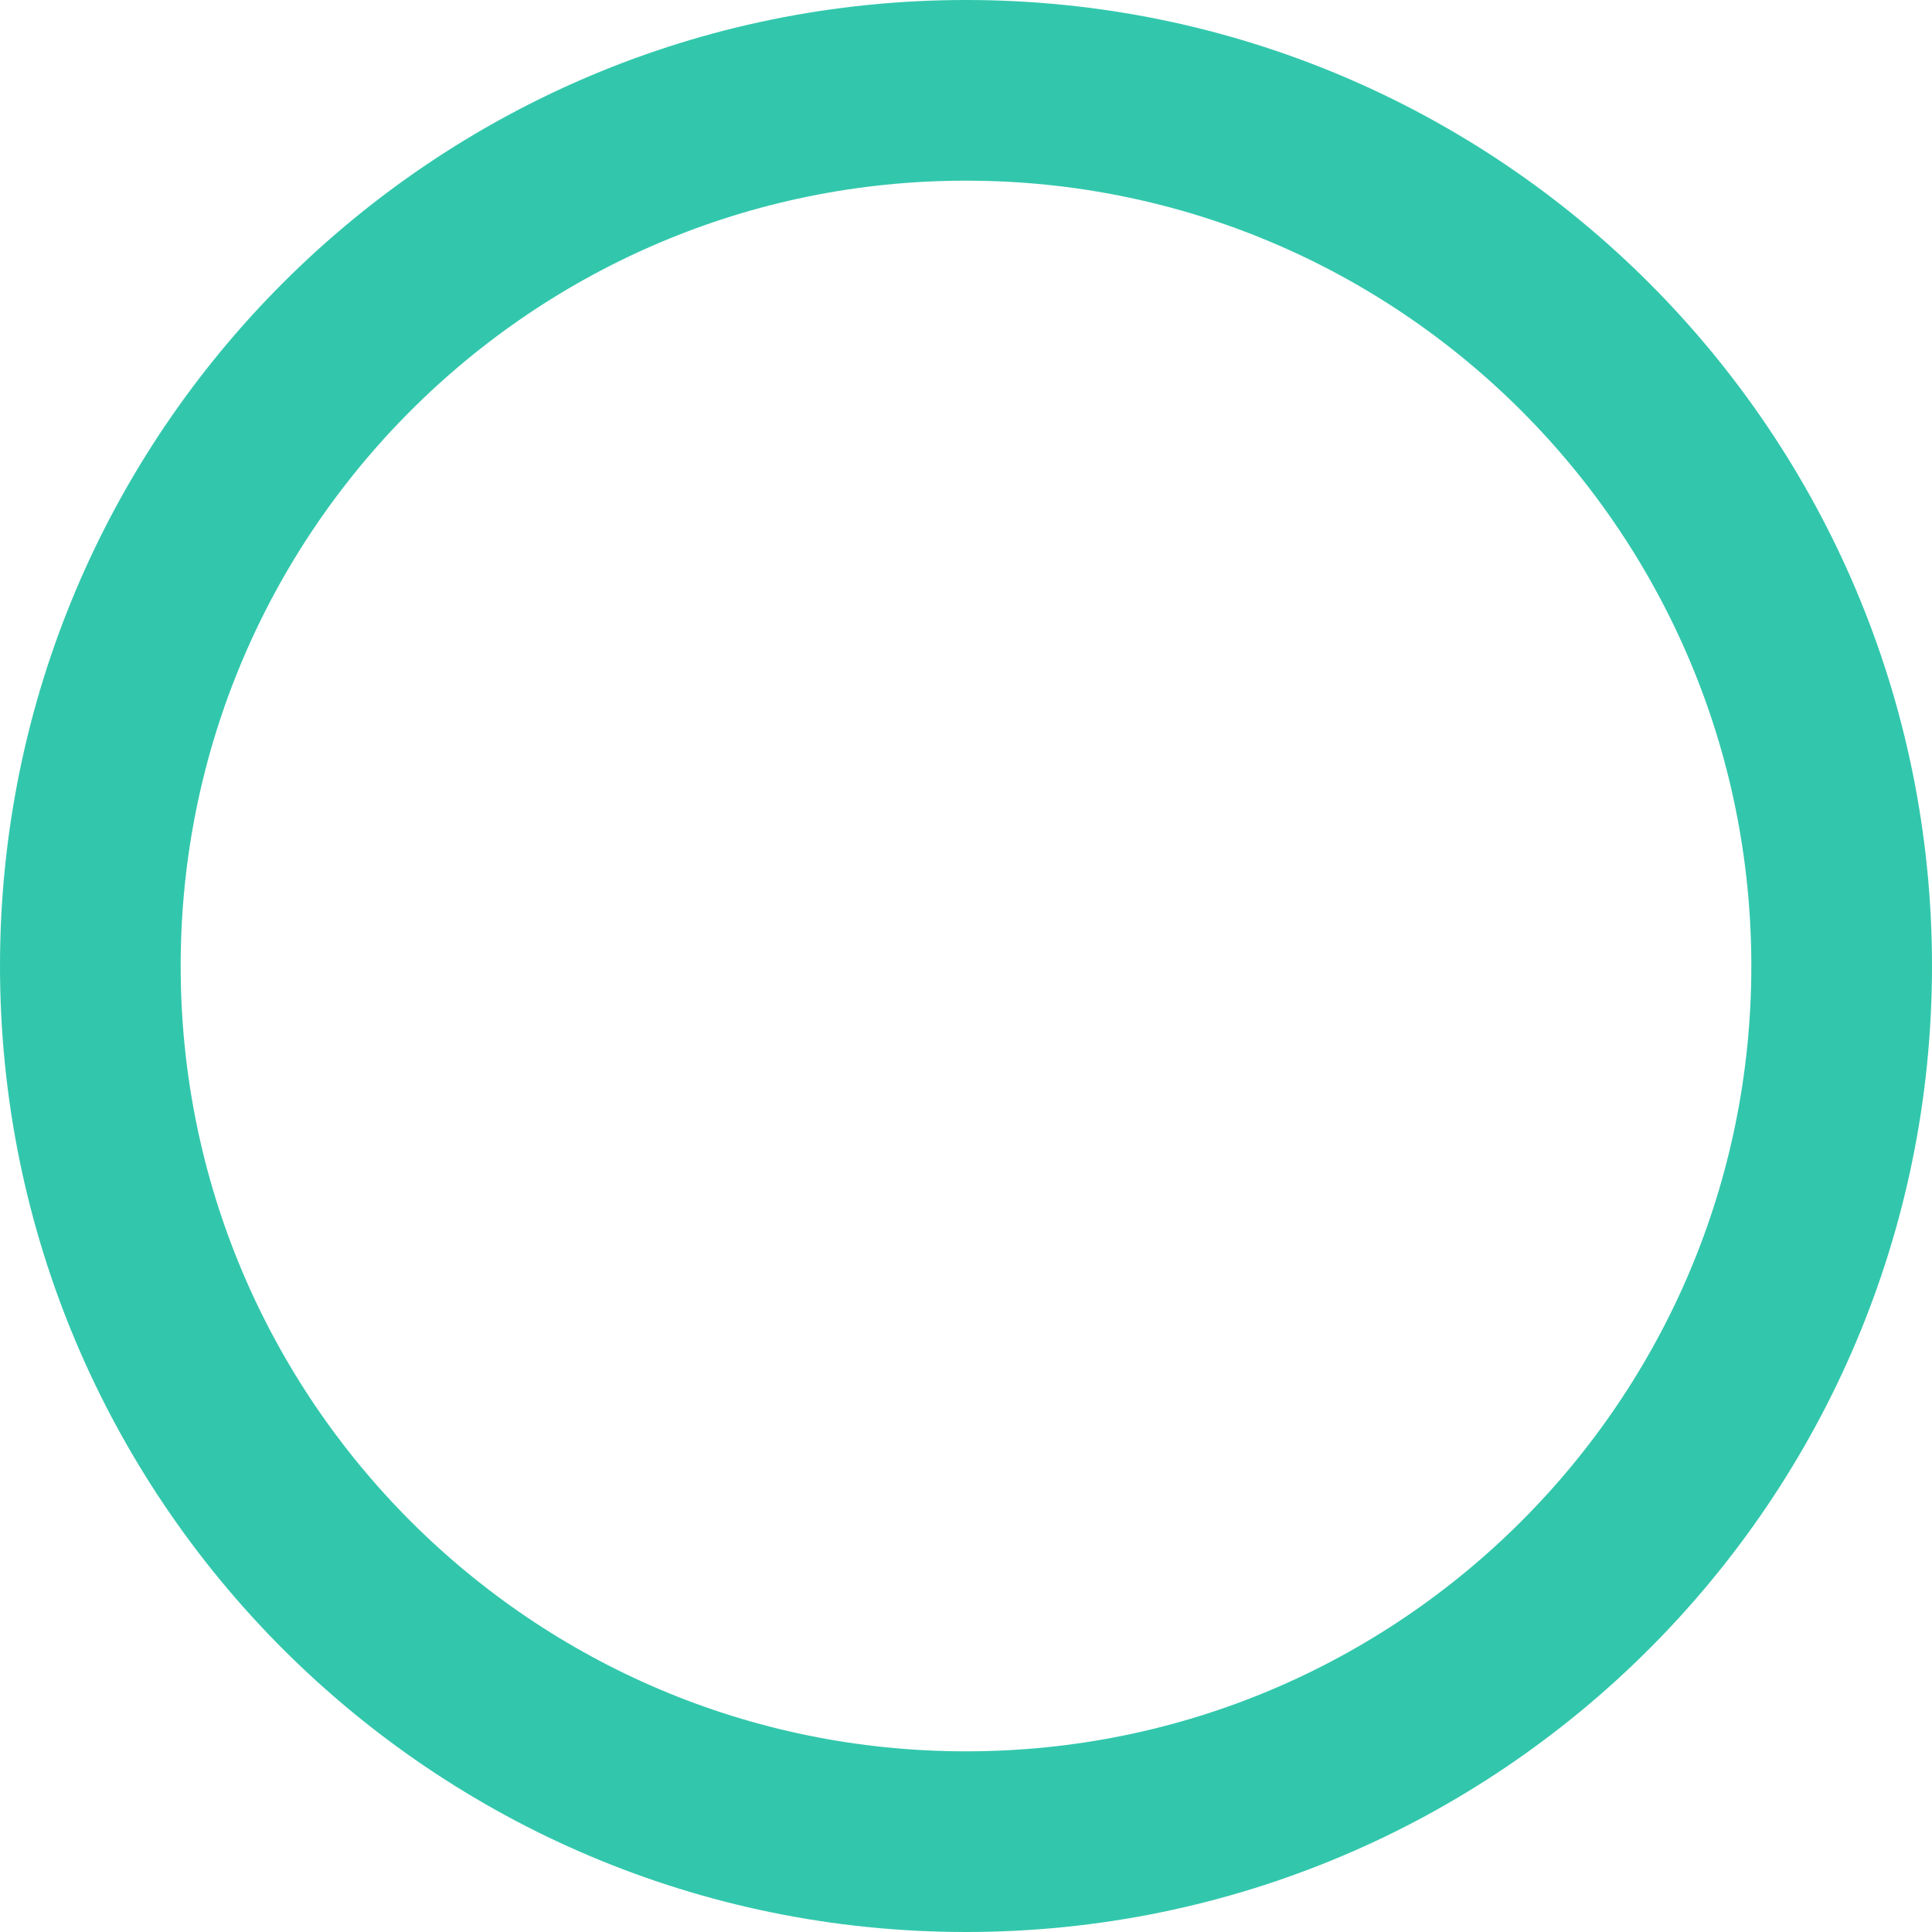
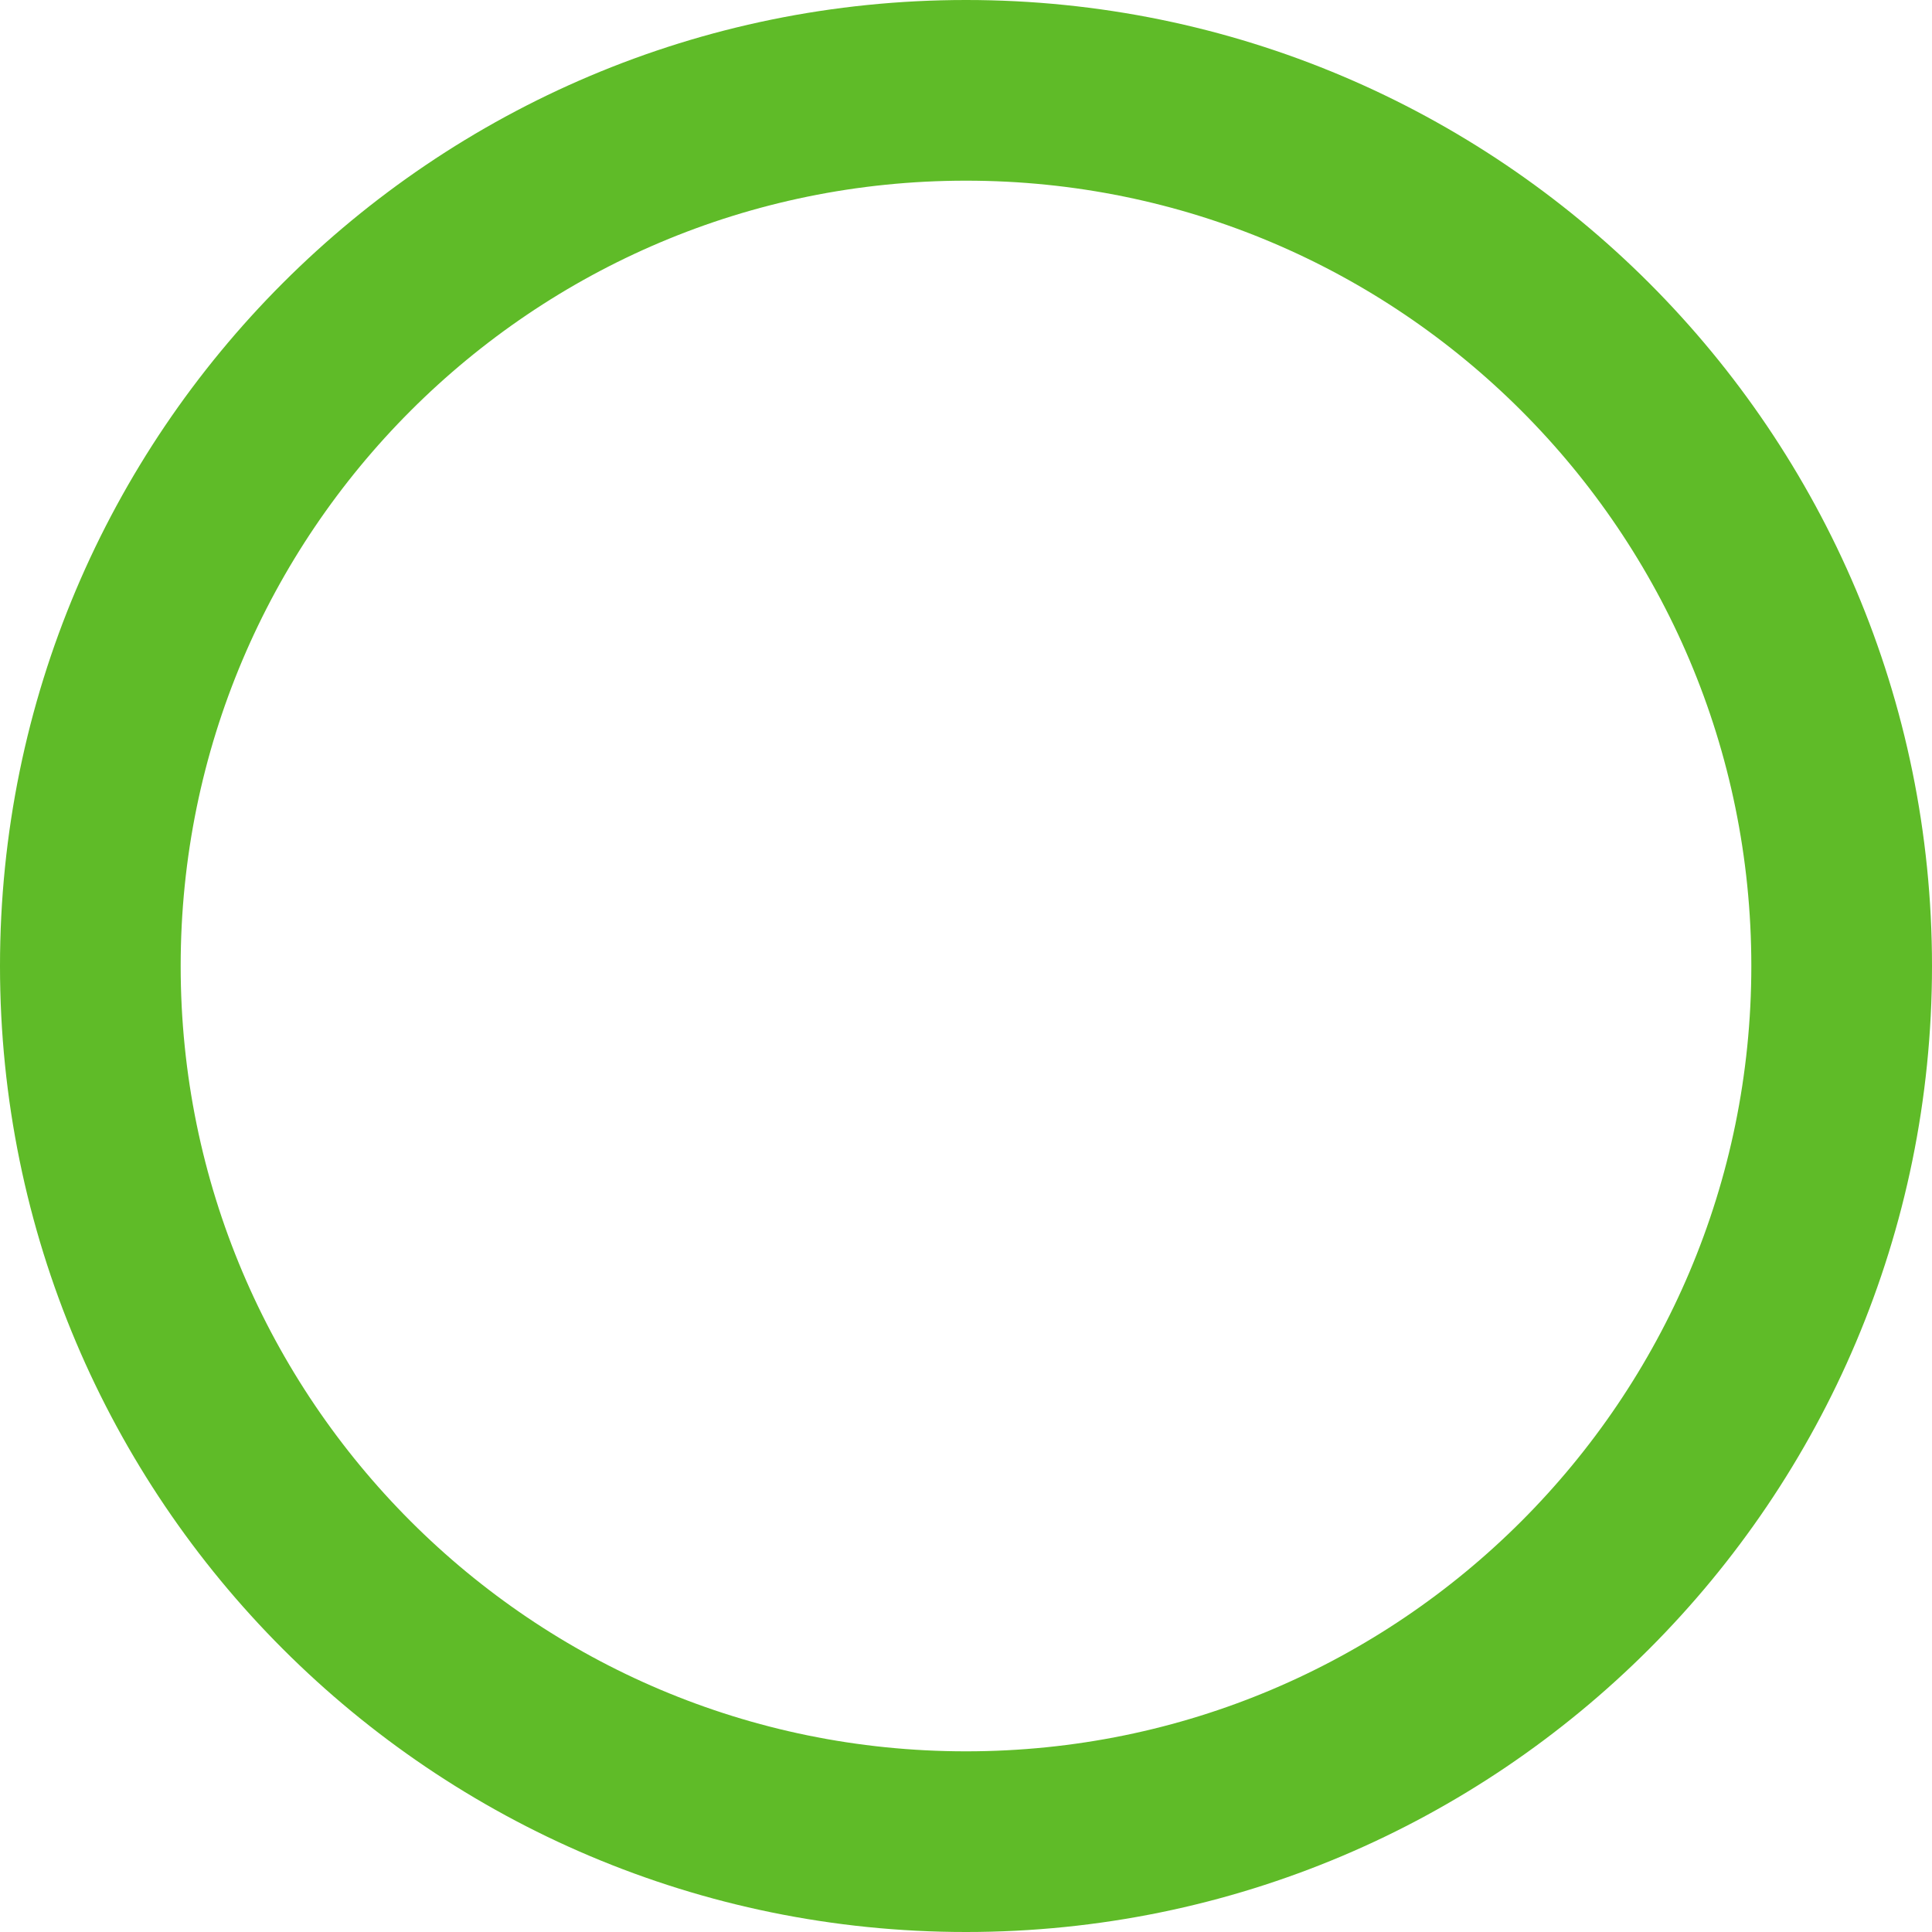
- <svg xmlns="http://www.w3.org/2000/svg" id="_лой_3" data-name="—лой_3" viewBox="0 0 32.08 32.08">
+ <svg xmlns="http://www.w3.org/2000/svg" id="_лой_3" data-name=" лой 3" width="11.32mm" height="11.32mm" viewBox="0 0 32.08 32.08">
  <defs>
-     <style>.cls-1{fill:none;stroke:#32c7ac;stroke-linecap:round;stroke-miterlimit:10;stroke-width:3px;}</style>
+     <style>.cls-1{fill:none;stroke:#5fbb28;stroke-linecap:round;stroke-miterlimit:10;stroke-width:3px;}</style>
  </defs>
  <circle class="cls-1" cx="16.04" cy="16.04" r="14.54" />
</svg>
